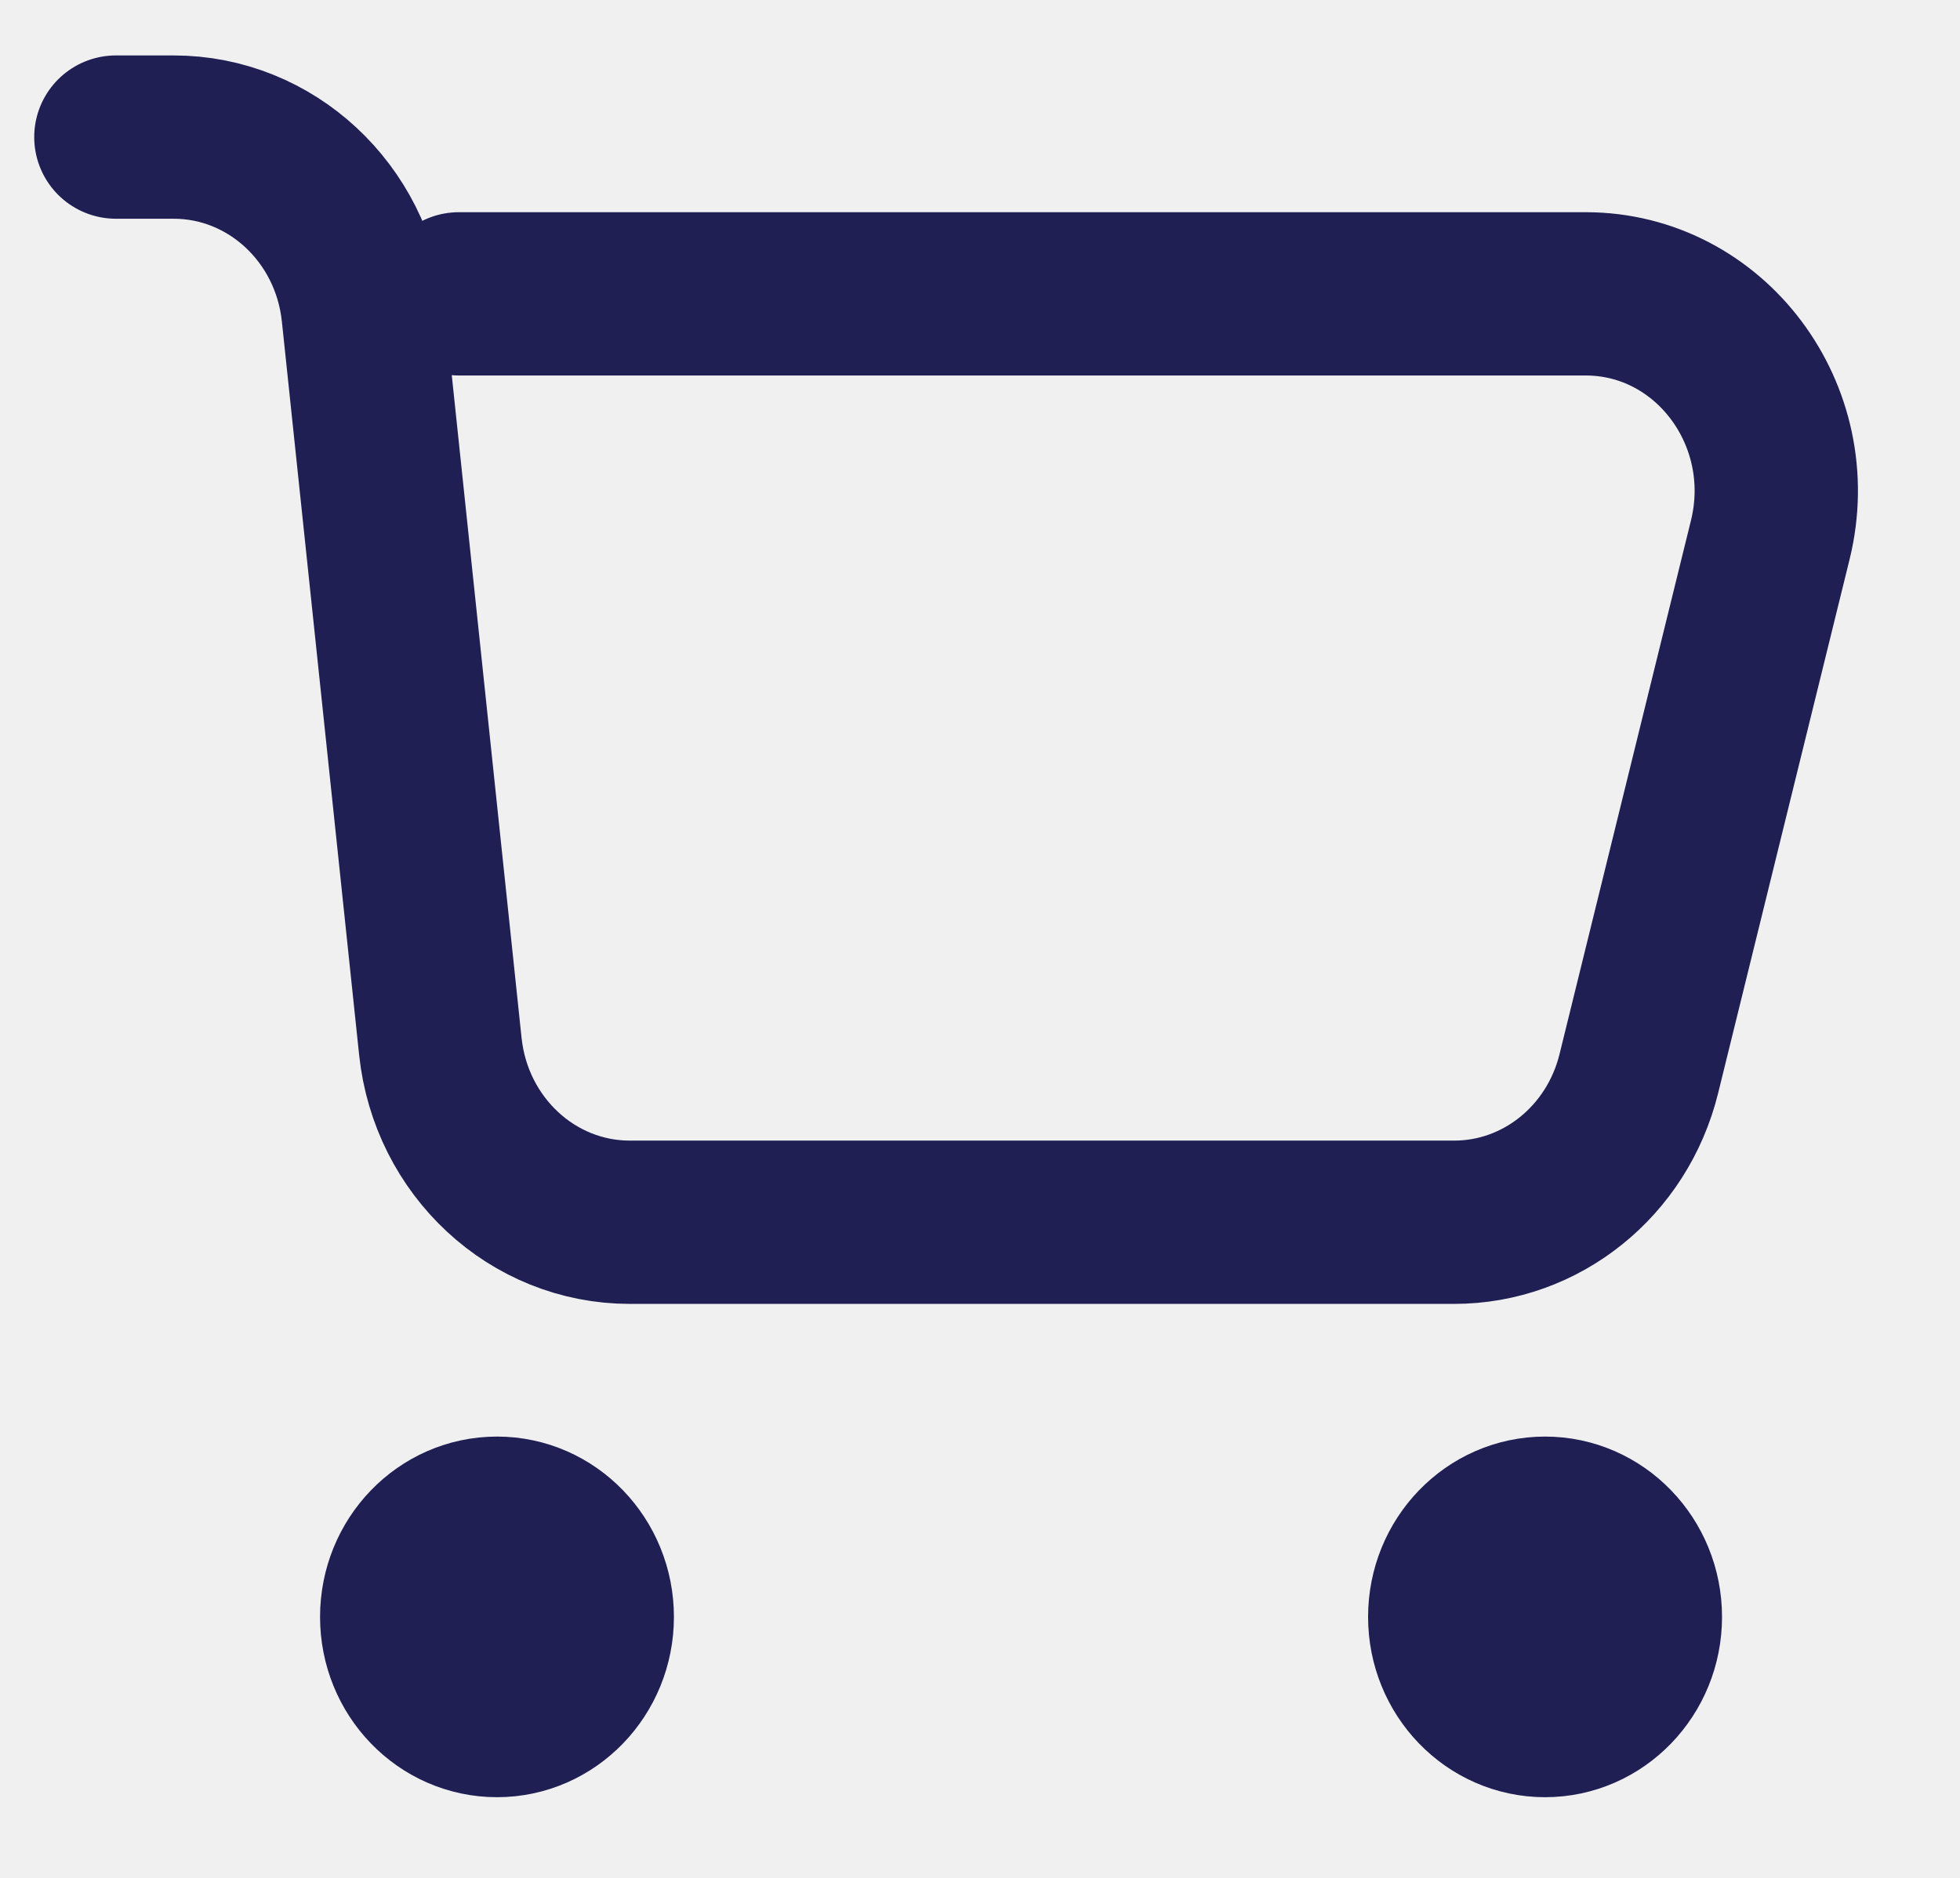
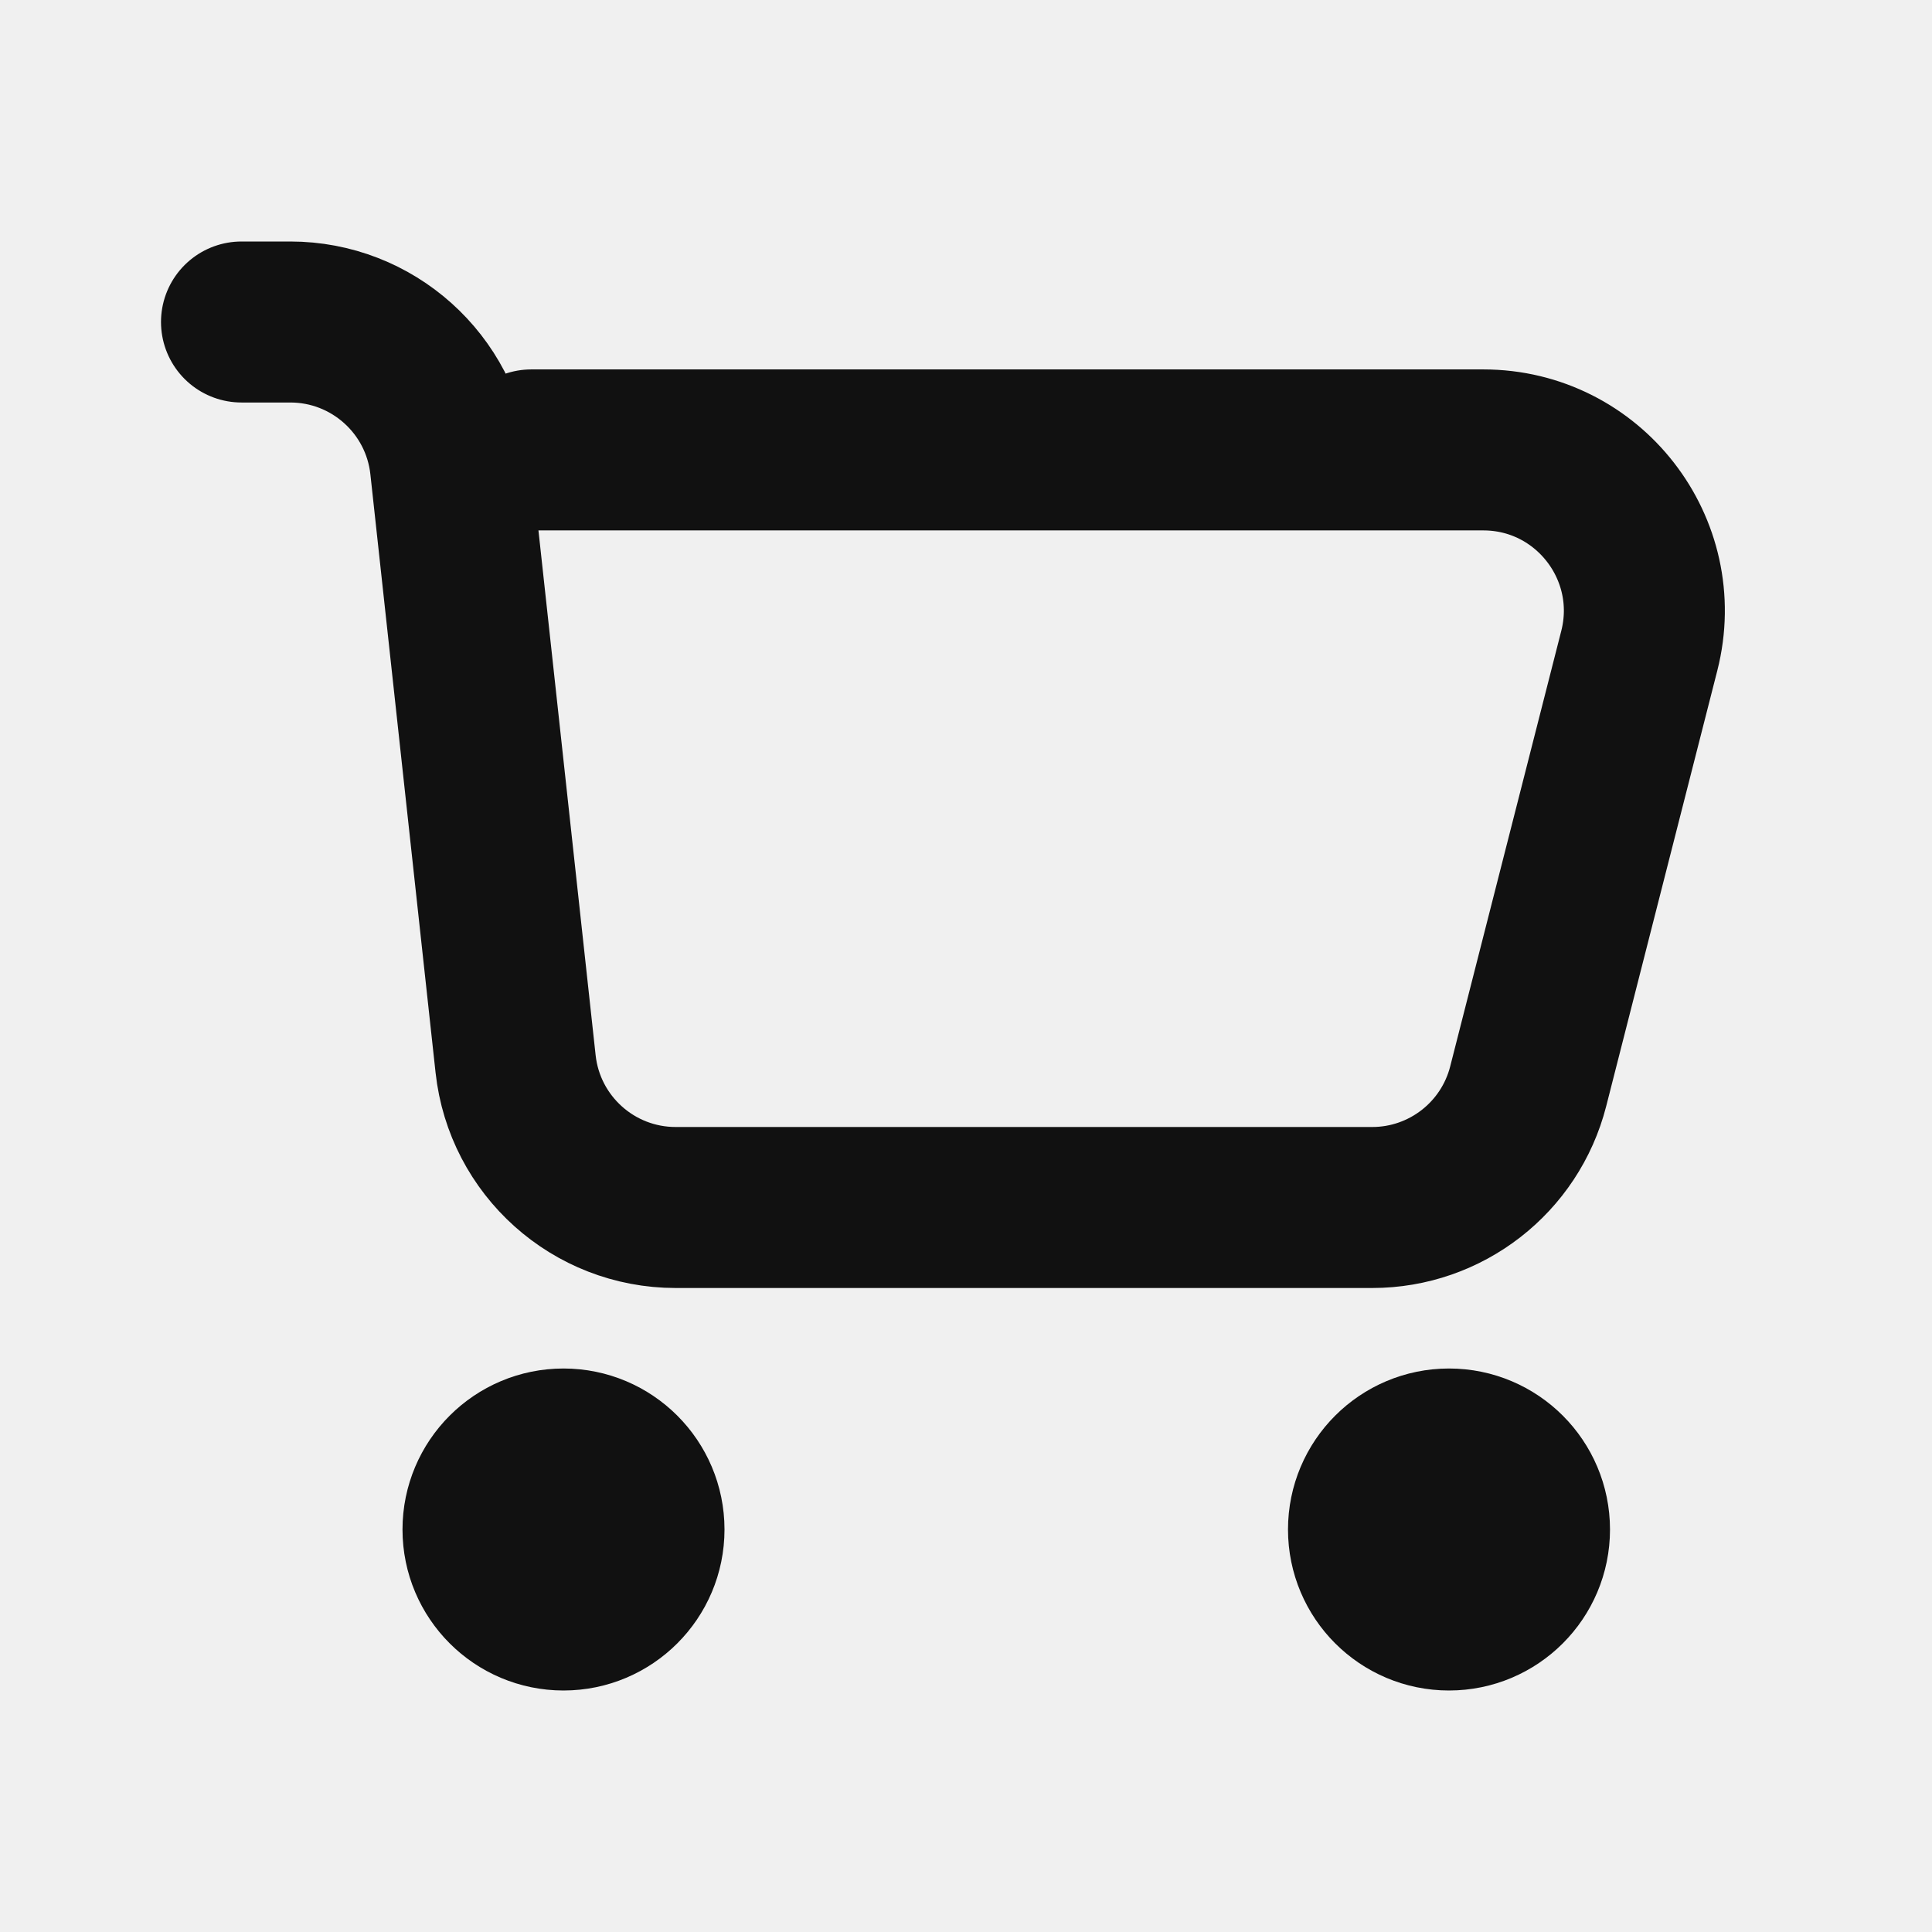
- <svg xmlns="http://www.w3.org/2000/svg" width="24" height="23" viewBox="0 0 24 23" fill="none">
-   <g clip-path="url(#clip0_214_252)">
-     <path d="M1.419 1.679H2.126C3.317 1.679 4.317 2.607 4.446 3.833L5.392 12.816C5.521 14.042 6.521 14.97 7.712 14.97H17.806C18.873 14.97 19.803 14.221 20.067 13.151L21.677 6.612C22.053 5.084 20.938 3.599 19.416 3.599H5.619M5.648 19.35H6.523M5.648 20.257H6.523M18.481 19.35H19.356M18.481 20.257H19.356M7.252 19.804C7.252 20.471 6.73 21.012 6.086 21.012C5.441 21.012 4.919 20.471 4.919 19.804C4.919 19.136 5.441 18.595 6.086 18.595C6.73 18.595 7.252 19.136 7.252 19.804ZM20.086 19.804C20.086 20.471 19.563 21.012 18.919 21.012C18.275 21.012 17.752 20.471 17.752 19.804C17.752 19.136 18.275 18.595 18.919 18.595C19.563 18.595 20.086 19.136 20.086 19.804Z" stroke="#201F54" stroke-width="2" stroke-linecap="round" />
-   </g>
-   <defs>
-     <clipPath id="clip0_214_252">
-       <rect width="23" height="22" fill="white" transform="translate(0.327148 0.673859)" />
-     </clipPath>
-   </defs>
+ <svg xmlns="http://www.w3.org/2000/svg" width="24" height="24" viewBox="0 0 24 24" fill="none">
+   <path d="M3 4H3.606C4.627 4 5.484 4.769 5.595 5.783L6.405 13.217C6.516 14.232 7.373 15 8.394 15H17.046C17.96 15 18.758 14.38 18.984 13.494L20.364 8.083C20.686 6.819 19.731 5.589 18.426 5.589H6.6M6.625 18.625H7.375M6.625 19.375H7.375M17.625 18.625H18.375M17.625 19.375H18.375M8 19C8 19.552 7.552 20 7 20C6.448 20 6 19.552 6 19C6 18.448 6.448 18 7 18C7.552 18 8 18.448 8 19ZM19 19C19 19.552 18.552 20 18 20C17.448 20 17 19.552 17 19C17 18.448 17.448 18 18 18C18.552 18 19 18.448 19 19Z" stroke="#111111" stroke-width="2" stroke-linecap="round" />
</svg>
